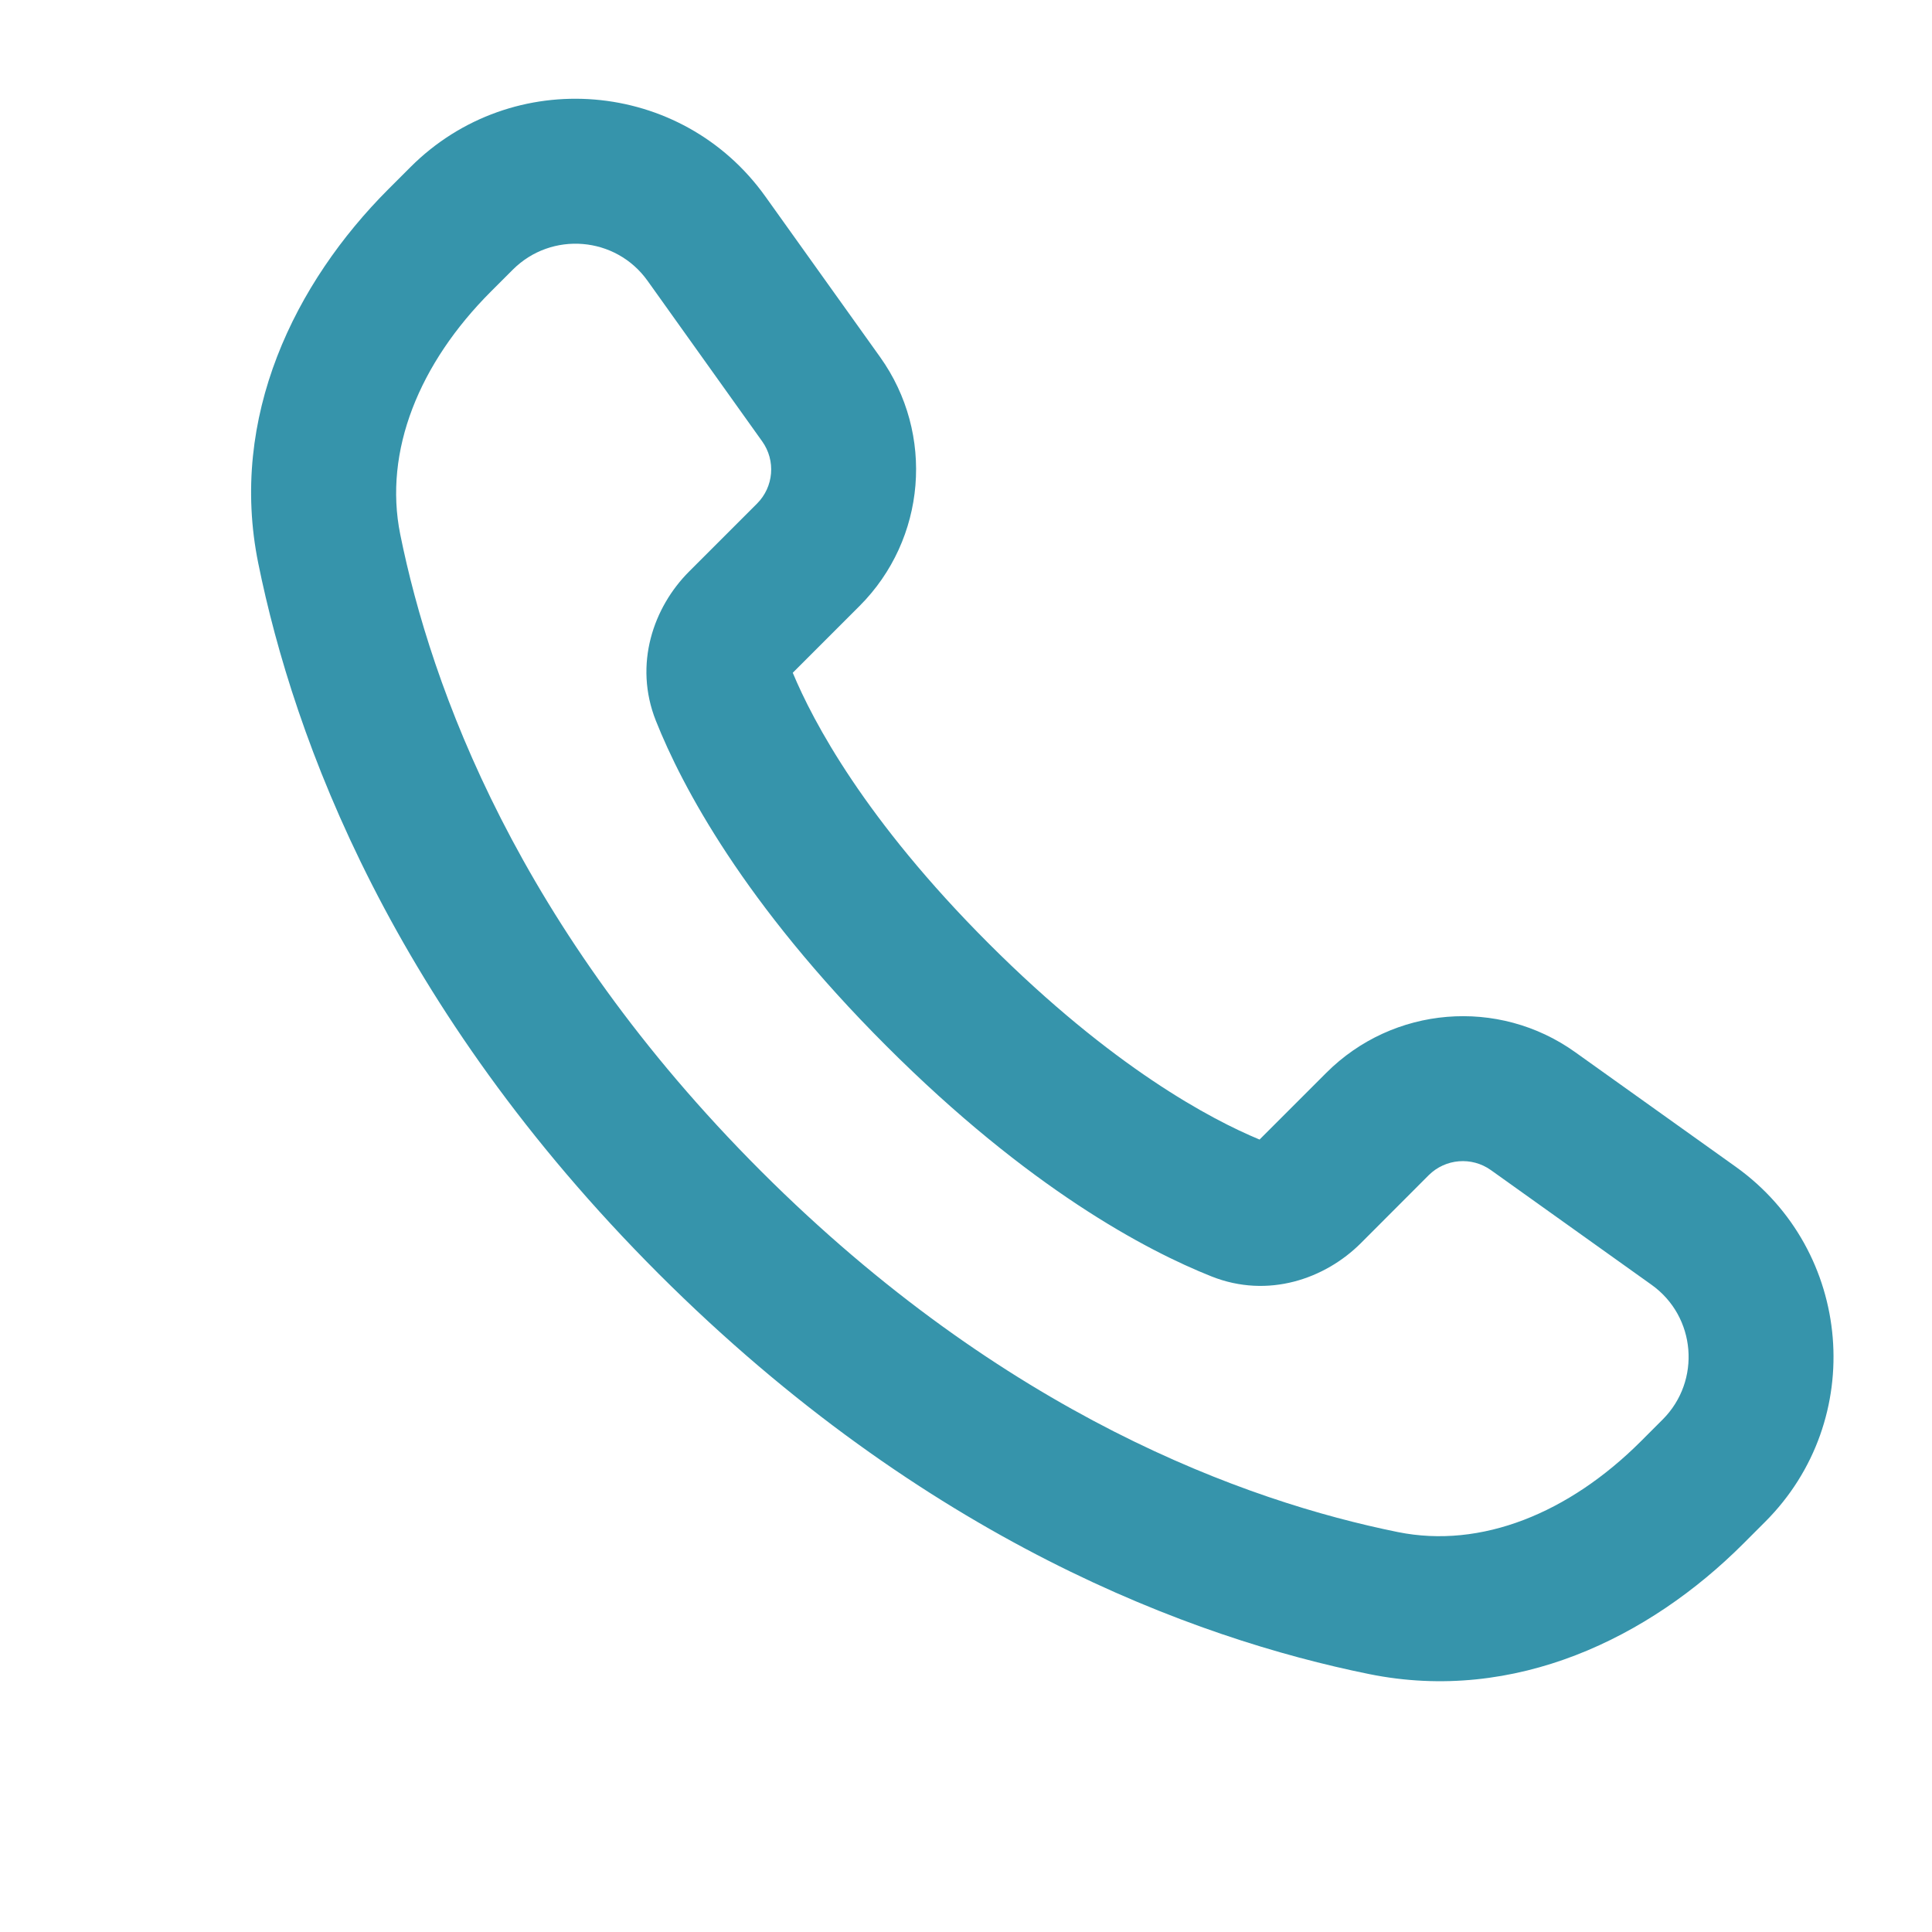
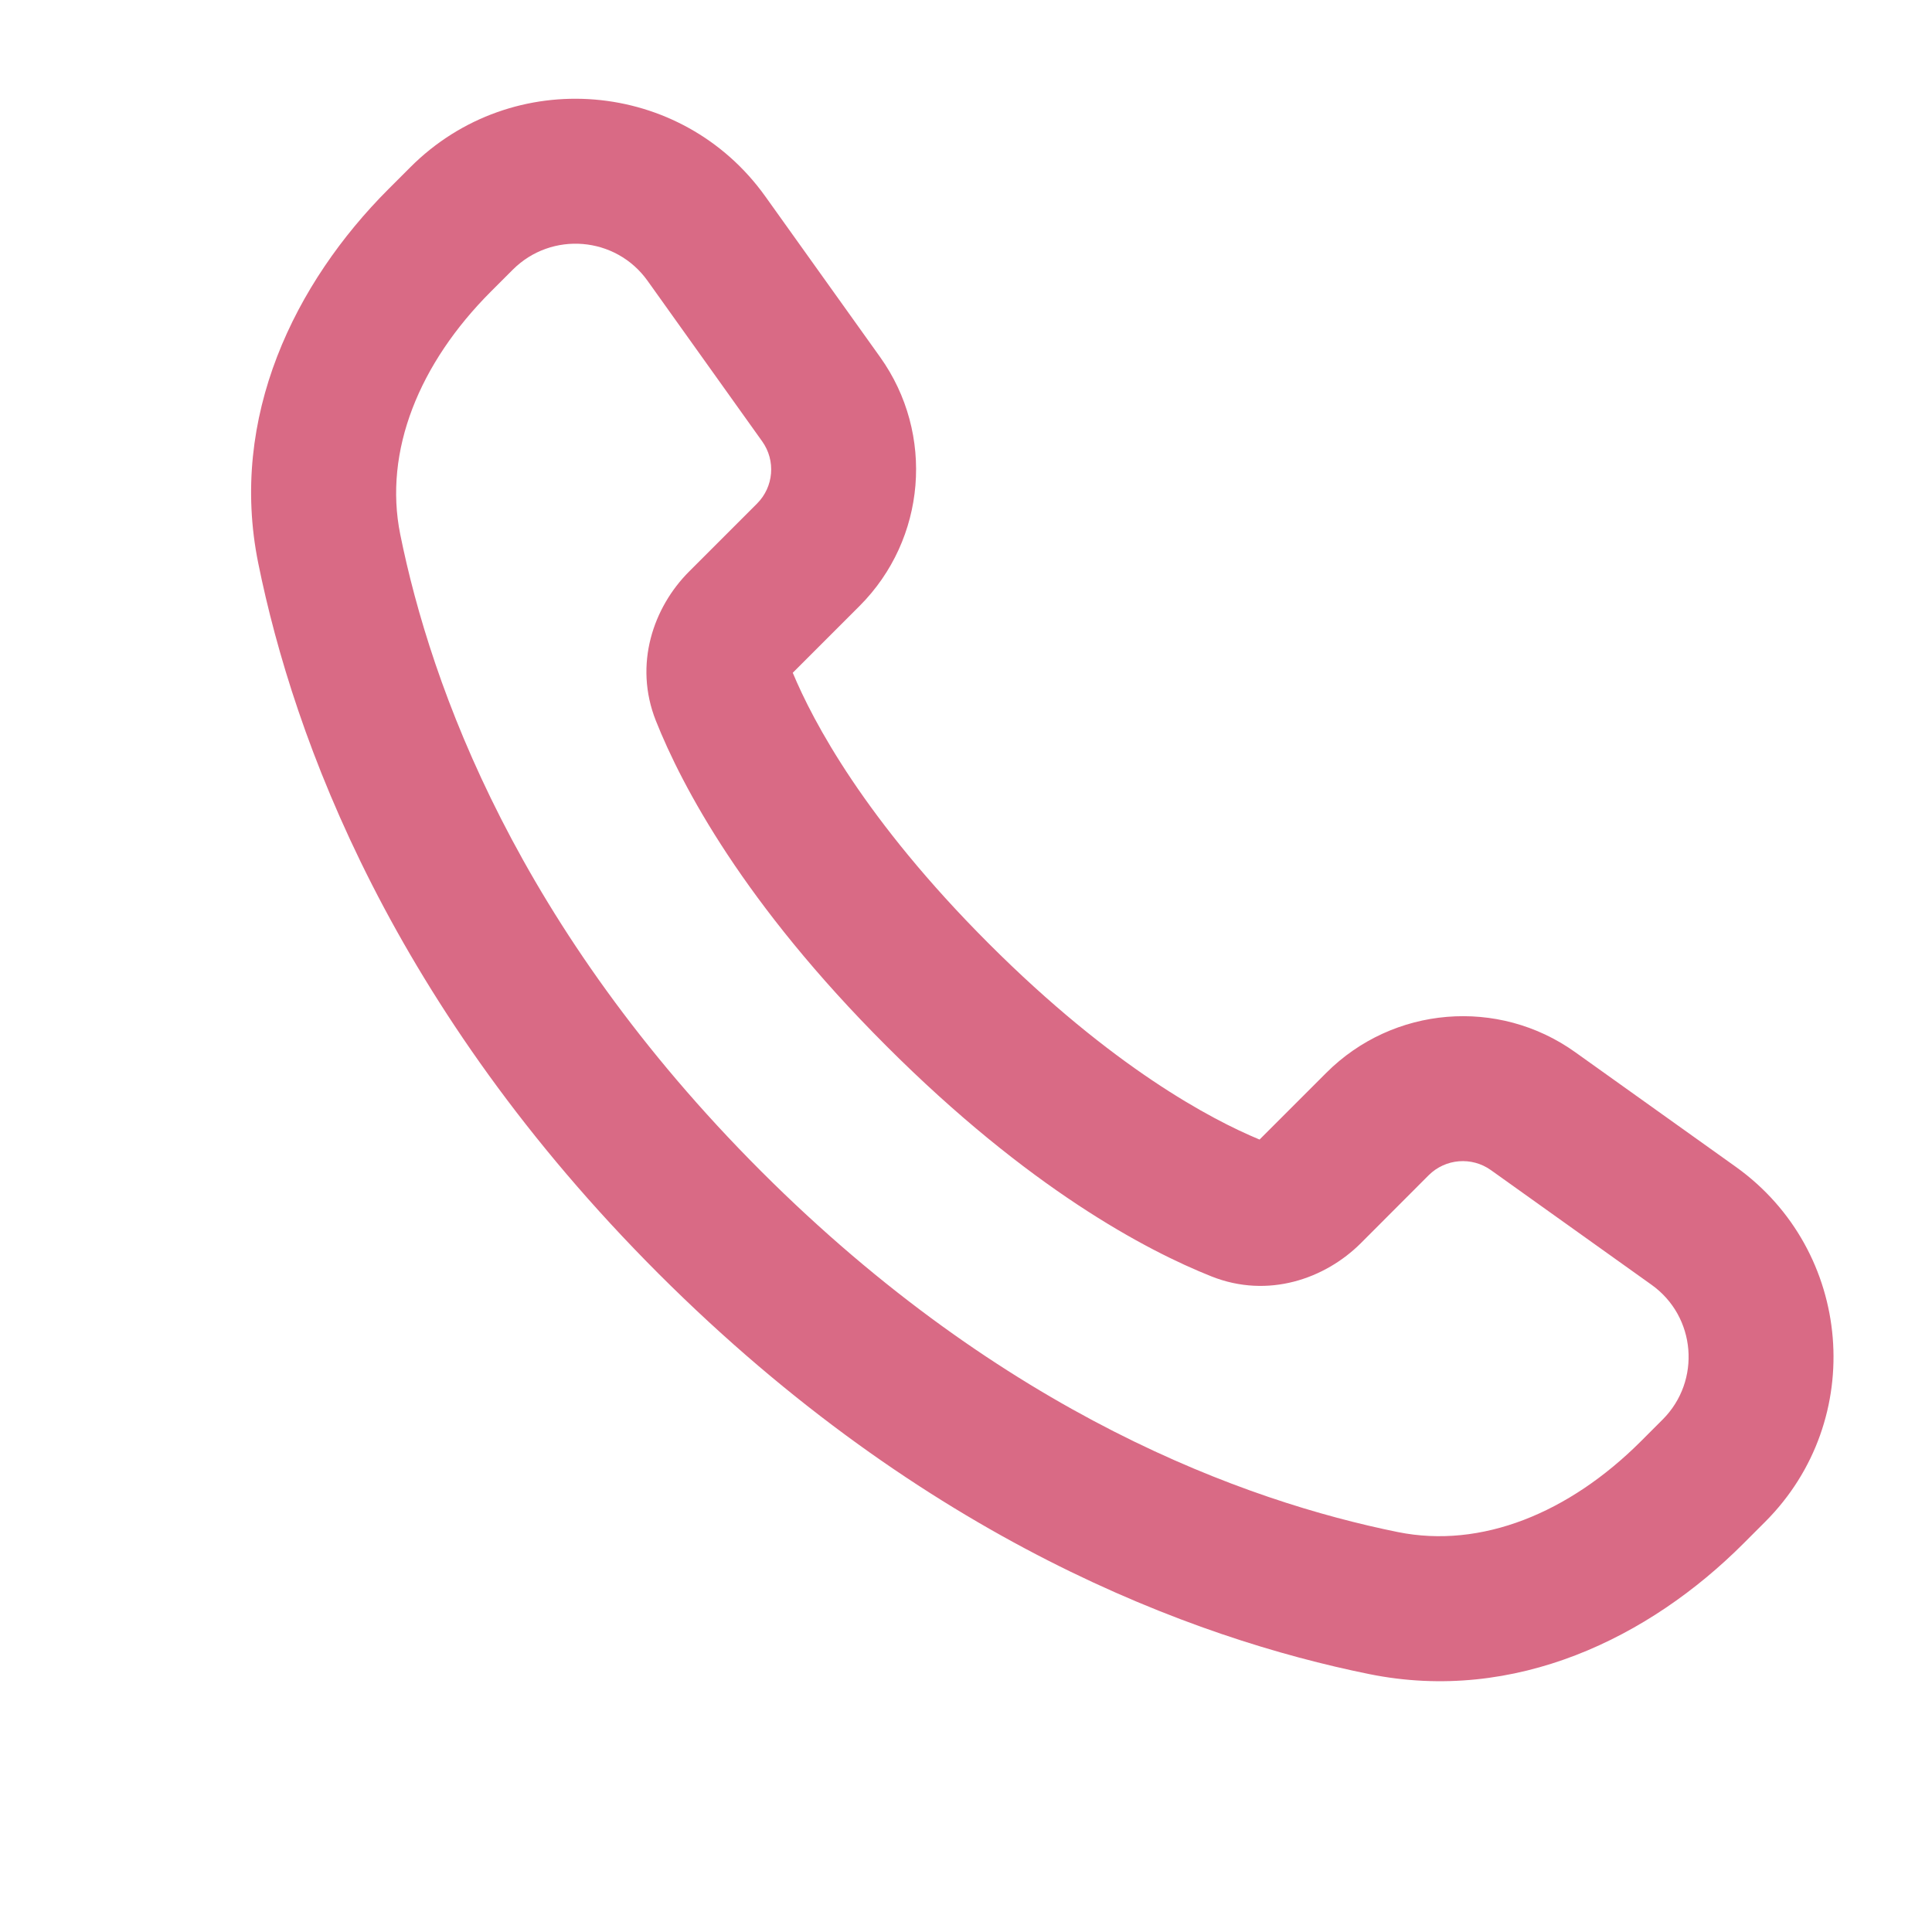
<svg xmlns="http://www.w3.org/2000/svg" preserveAspectRatio="none" overflow="visible" style="display: block;" width="18" height="18" viewBox="0 0 18 18" fill="none">
  <g id="icon / phone">
-     <path id="Vector" fill-rule="evenodd" clip-rule="evenodd" d="M12.756 15.597C11.118 15.265 8.618 14.348 6.136 11.867C3.655 9.385 2.738 6.885 2.406 5.247C2.13 3.887 2.747 2.634 3.62 1.761L3.824 1.557C4.774 0.607 6.35 0.737 7.131 1.831L8.2 3.327C8.711 4.043 8.63 5.024 8.008 5.646L7.386 6.268C7.575 6.722 8.058 7.637 9.212 8.791C10.366 9.945 11.28 10.428 11.735 10.617L12.357 9.995C12.979 9.373 13.96 9.291 14.676 9.803L16.172 10.871C17.265 11.653 17.396 13.229 16.445 14.179L16.241 14.383C15.368 15.256 14.116 15.873 12.756 15.597ZM7.091 10.912C9.358 13.179 11.606 13.987 13.024 14.274C13.801 14.431 14.618 14.097 15.287 13.429L15.491 13.225C15.851 12.864 15.802 12.266 15.387 11.97L13.891 10.902C13.712 10.774 13.467 10.794 13.311 10.949L12.678 11.583C12.346 11.914 11.815 12.102 11.287 11.892C10.679 11.65 9.584 11.072 8.258 9.745C6.931 8.419 6.353 7.324 6.111 6.716C5.901 6.188 6.089 5.656 6.42 5.325L7.053 4.692C7.209 4.536 7.229 4.291 7.101 4.112L6.033 2.616C5.737 2.201 5.139 2.152 4.778 2.512L4.574 2.716C3.906 3.384 3.572 4.202 3.729 4.979C4.016 6.397 4.824 8.645 7.091 10.912Z" fill="#3694AB" />
+     <path id="Vector" fill-rule="evenodd" clip-rule="evenodd" d="M12.756 15.597C11.118 15.265 8.618 14.348 6.136 11.867C3.655 9.385 2.738 6.885 2.406 5.247C2.13 3.887 2.747 2.634 3.62 1.761L3.824 1.557C4.774 0.607 6.35 0.737 7.131 1.831L8.2 3.327C8.711 4.043 8.63 5.024 8.008 5.646L7.386 6.268C7.575 6.722 8.058 7.637 9.212 8.791C10.366 9.945 11.28 10.428 11.735 10.617L12.357 9.995C12.979 9.373 13.96 9.291 14.676 9.803L16.172 10.871C17.265 11.653 17.396 13.229 16.445 14.179L16.241 14.383C15.368 15.256 14.116 15.873 12.756 15.597ZM7.091 10.912C9.358 13.179 11.606 13.987 13.024 14.274C13.801 14.431 14.618 14.097 15.287 13.429L15.491 13.225C15.851 12.864 15.802 12.266 15.387 11.97L13.891 10.902C13.712 10.774 13.467 10.794 13.311 10.949L12.678 11.583C12.346 11.914 11.815 12.102 11.287 11.892C10.679 11.65 9.584 11.072 8.258 9.745C6.931 8.419 6.353 7.324 6.111 6.716C5.901 6.188 6.089 5.656 6.42 5.325L7.053 4.692C7.209 4.536 7.229 4.291 7.101 4.112L6.033 2.616C5.737 2.201 5.139 2.152 4.778 2.512L4.574 2.716C3.906 3.384 3.572 4.202 3.729 4.979C4.016 6.397 4.824 8.645 7.091 10.912Z" fill="#D96A85" />
  </g>
</svg>
